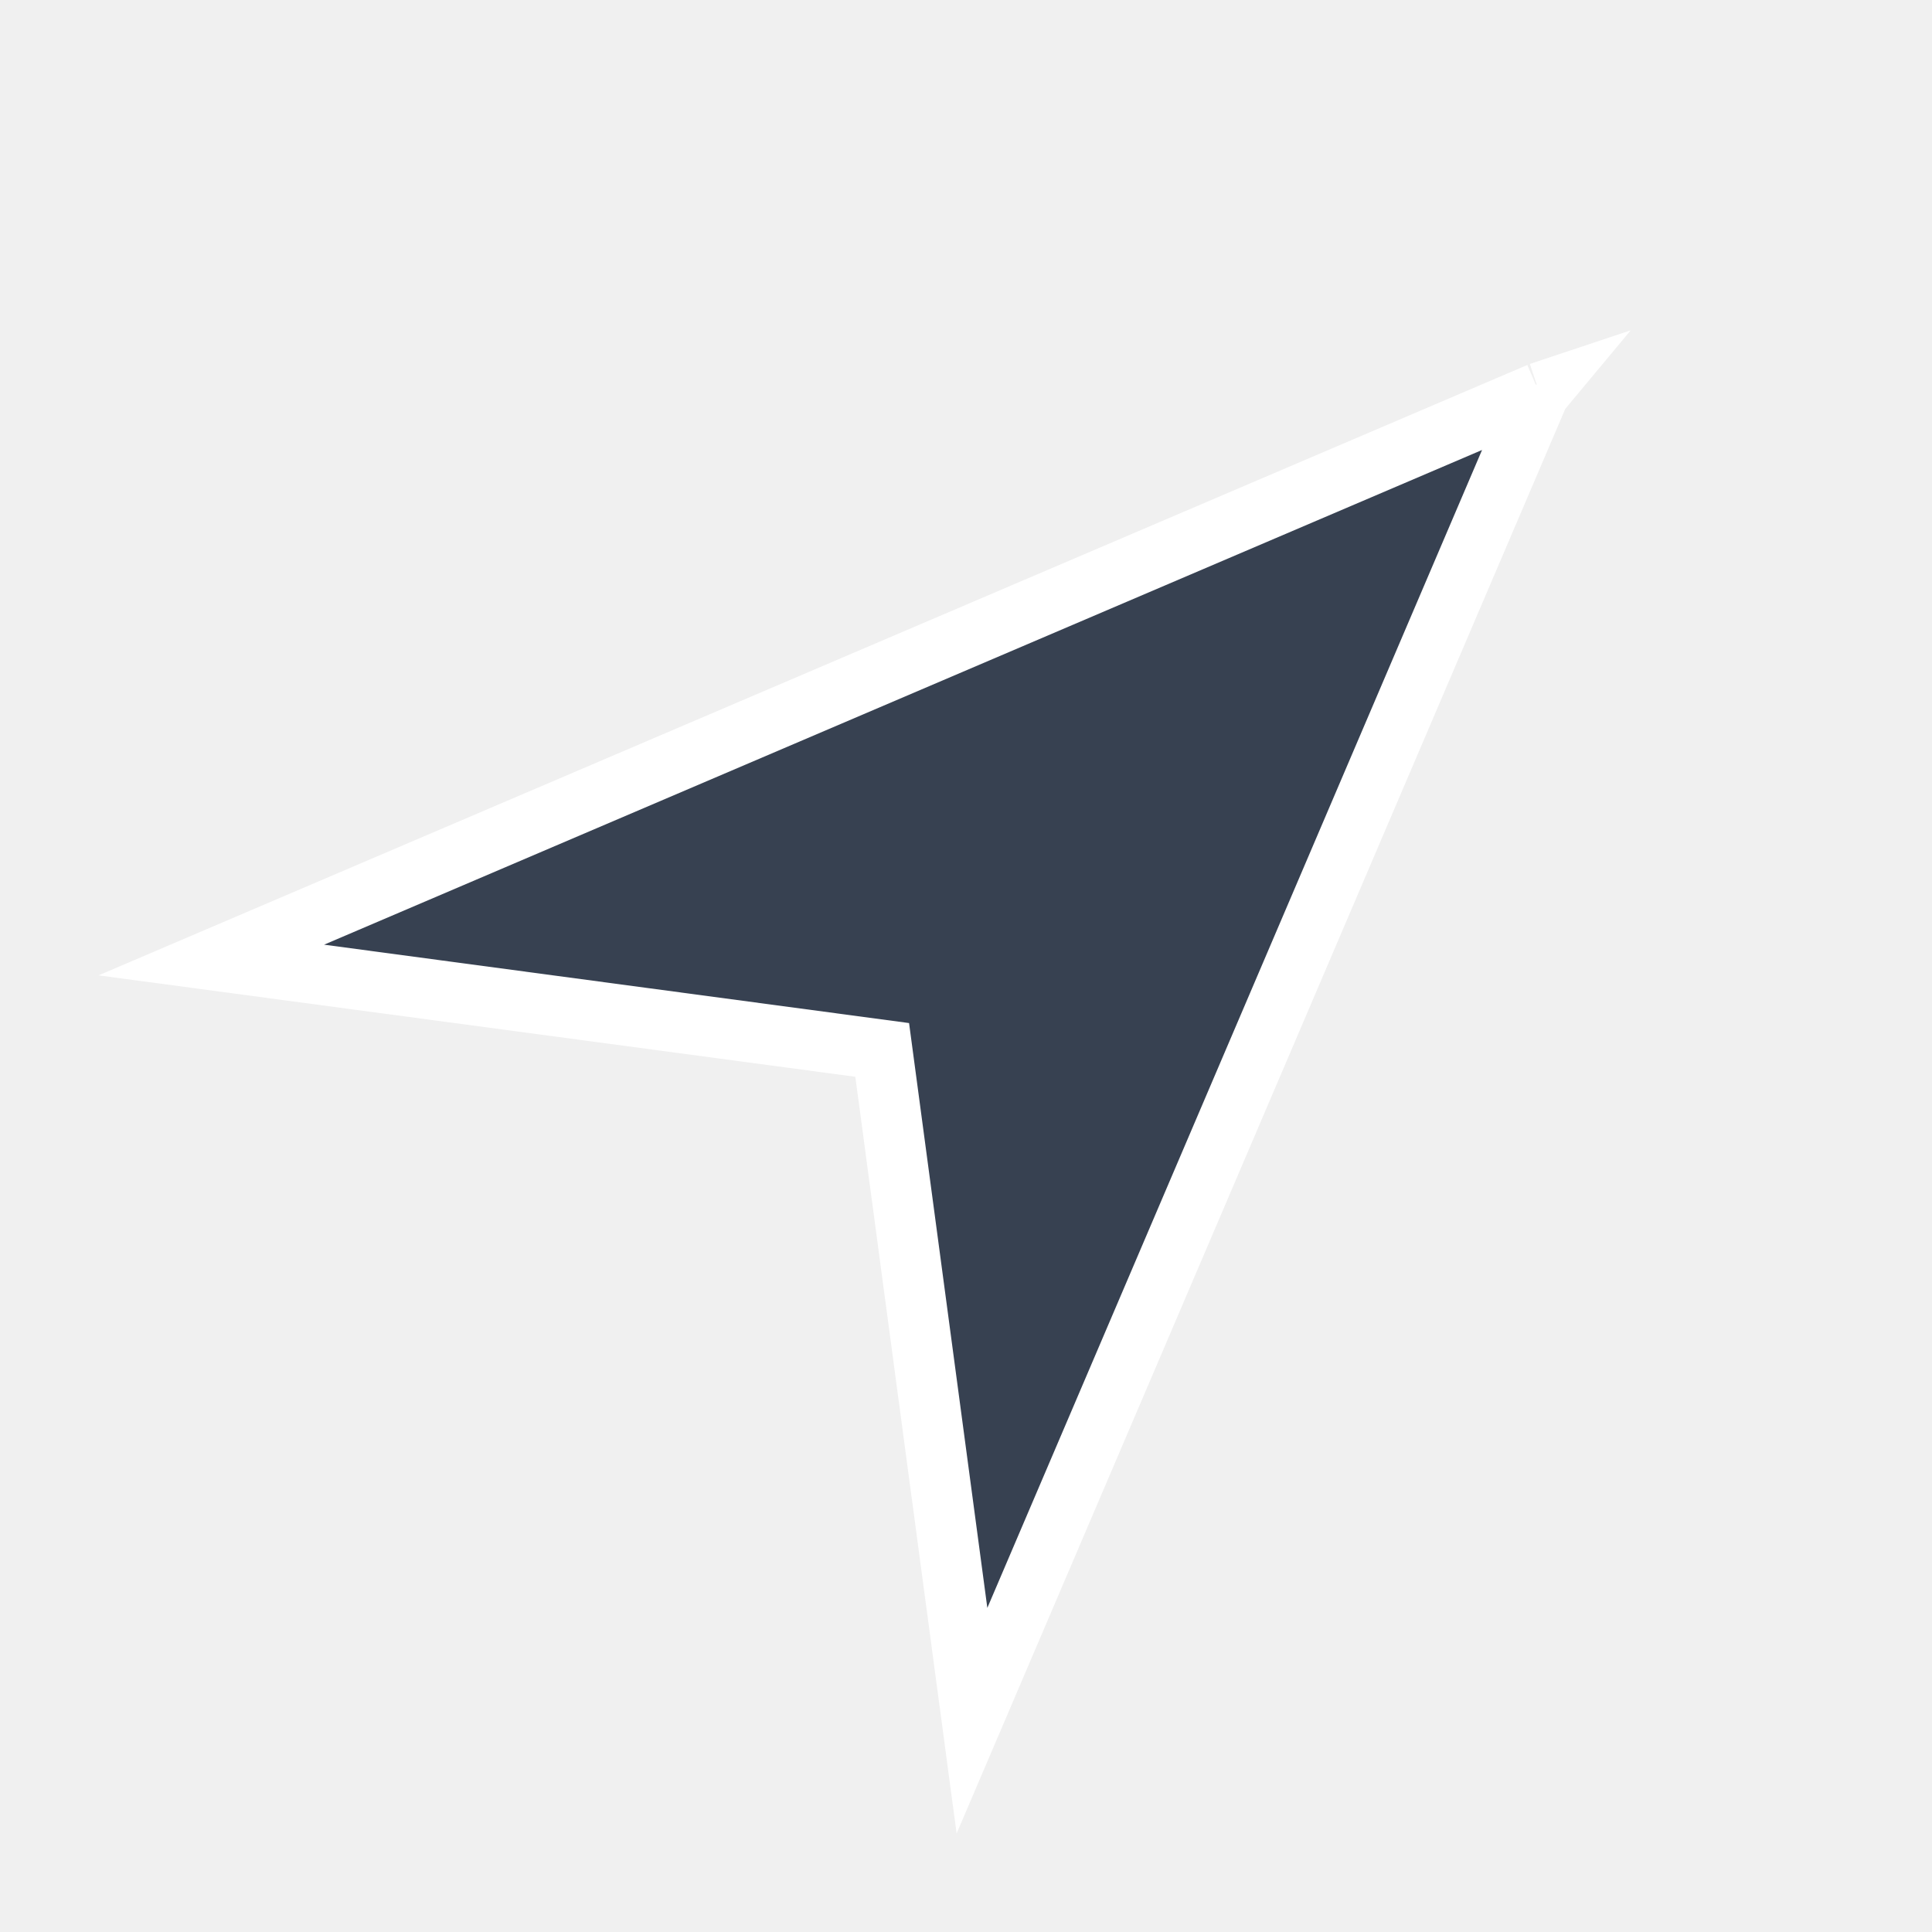
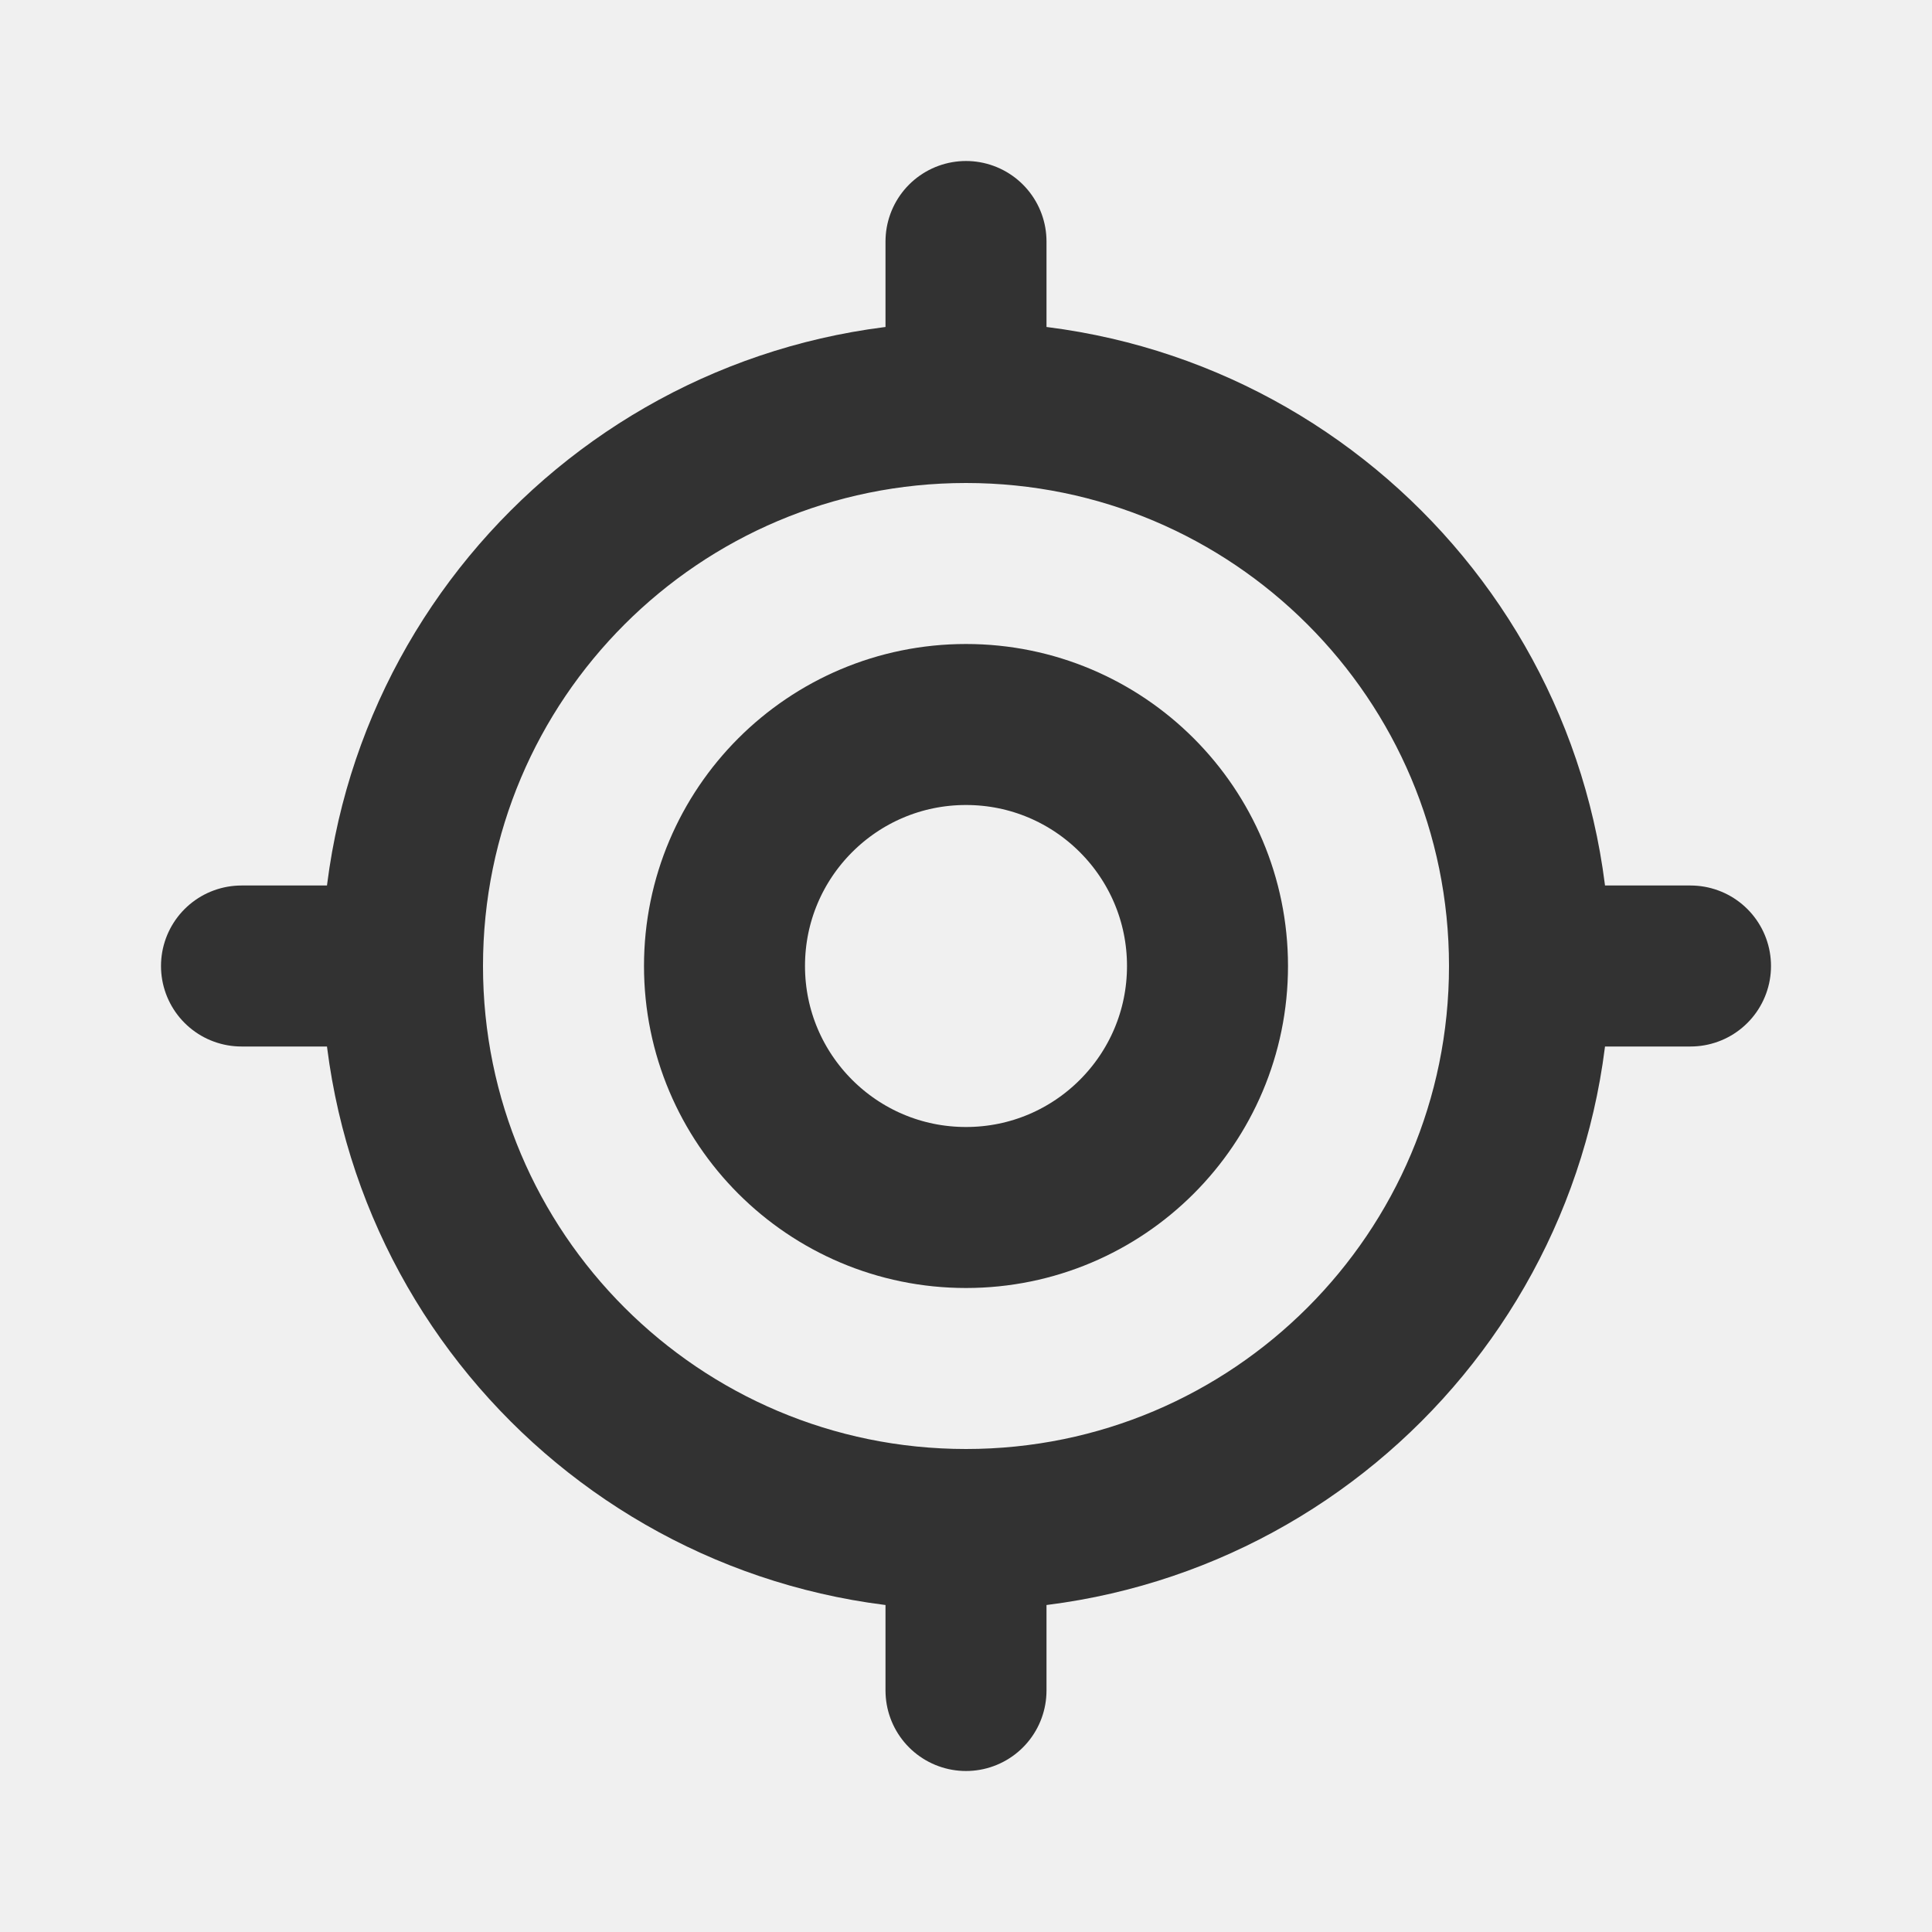
- <svg xmlns="http://www.w3.org/2000/svg" fill="#374151" width="800px" height="800px" viewBox="0 0 32 32" stroke="#fff">
-   <g id="SVGRepo_bgCarrier" stroke-width="0" />
-   <g id="SVGRepo_tracerCarrier" stroke-linecap="round" stroke-linejoin="round" />
-   <g id="SVGRepo_iconCarrier">
-     <path d="M25.497 6.503l.001-.003-.004.005L3.5 15.901l11.112 1.489 1.487 11.11 9.396-21.992.005-.006z" />
-   </g>
+ <svg xmlns="http://www.w3.org/2000/svg" width="800px" height="800px" viewBox="0 0 24 24" fill="none">
+   <path d="M19 12C19 15.866 15.866 19 12 19C8.134 19 5 15.866 5 12C5 8.134 8.134 5 12 5C15.866 5 19 8.134 19 12Z" stroke="#323232" stroke-width="2" />
+   <path d="M19 12H21" stroke="#323232" stroke-width="2" stroke-linecap="round" stroke-linejoin="round" />
+   <path d="M3 12H5" stroke="#323232" stroke-width="2" stroke-linecap="round" stroke-linejoin="round" />
+   <path d="M12 19L12 21" stroke="#323232" stroke-width="2" stroke-linecap="round" stroke-linejoin="round" />
+   <path d="M12 3L12 5" stroke="#323232" stroke-width="2" stroke-linecap="round" stroke-linejoin="round" />
+   <path d="M15 12C15 13.657 13.657 15 12 15C10.343 15 9 13.657 9 12C9 10.343 10.343 9 12 9C13.657 9 15 10.343 15 12Z" stroke="#323232" stroke-width="2" />
</svg>
